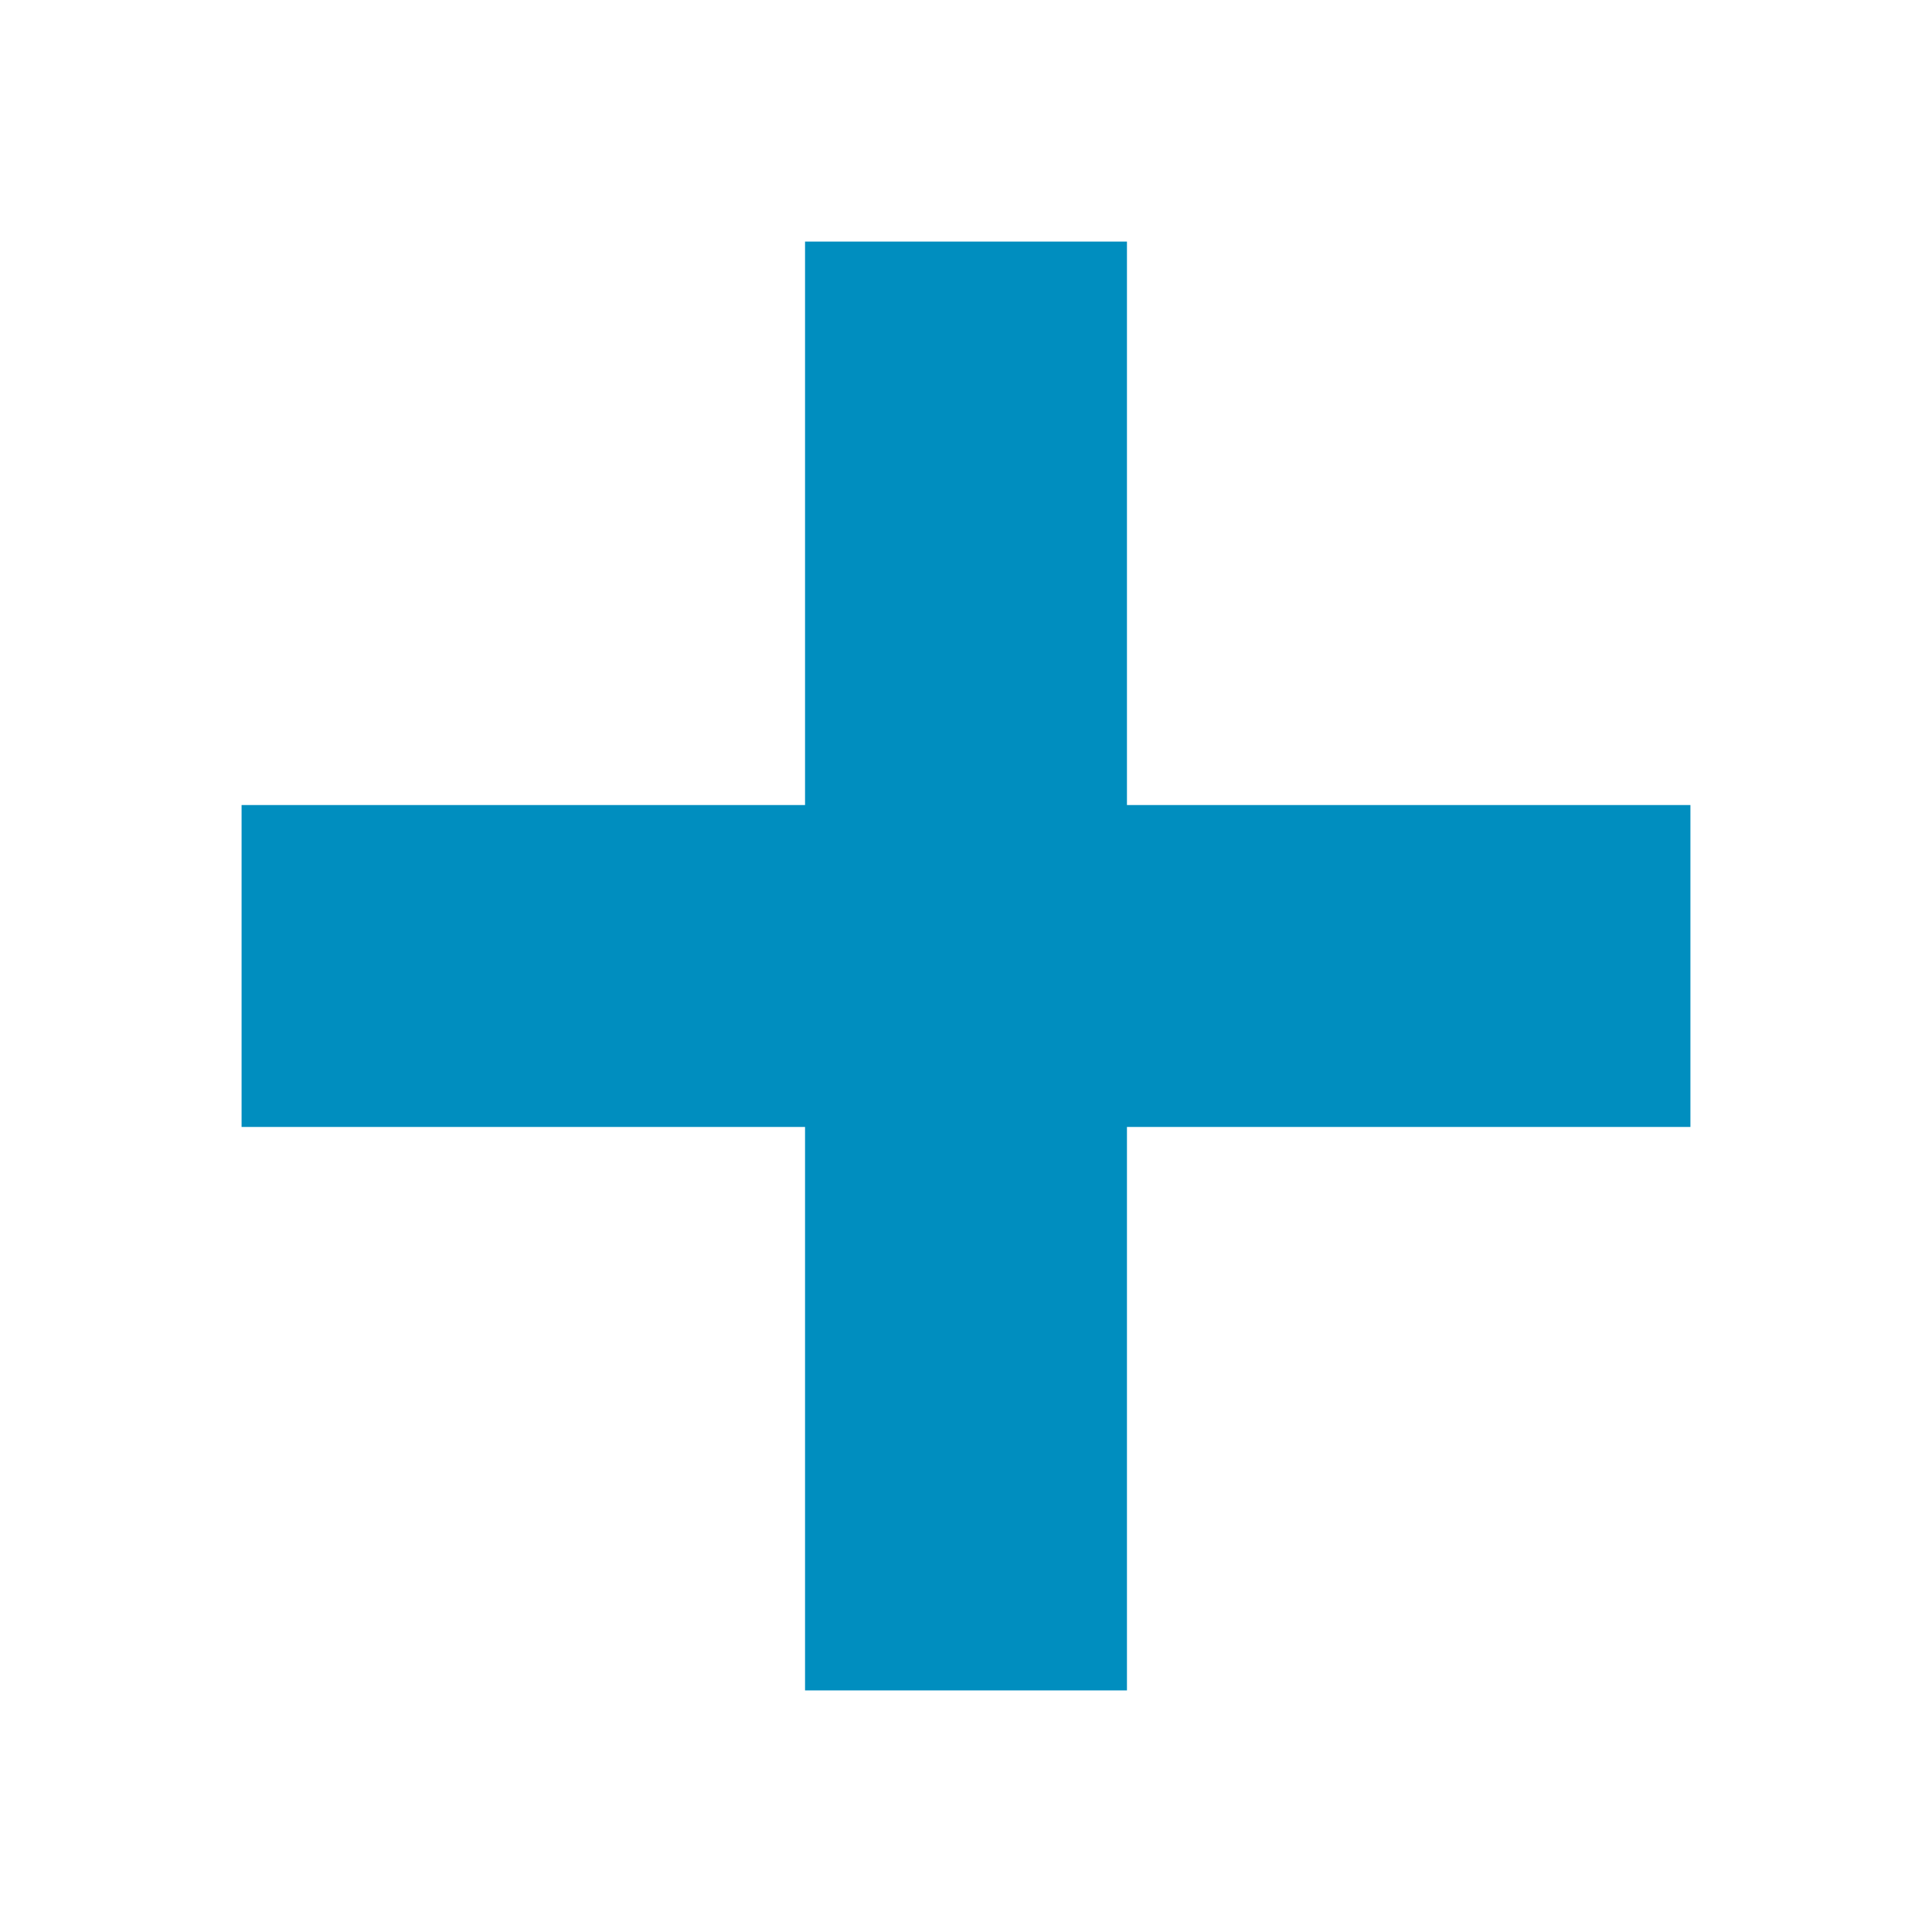
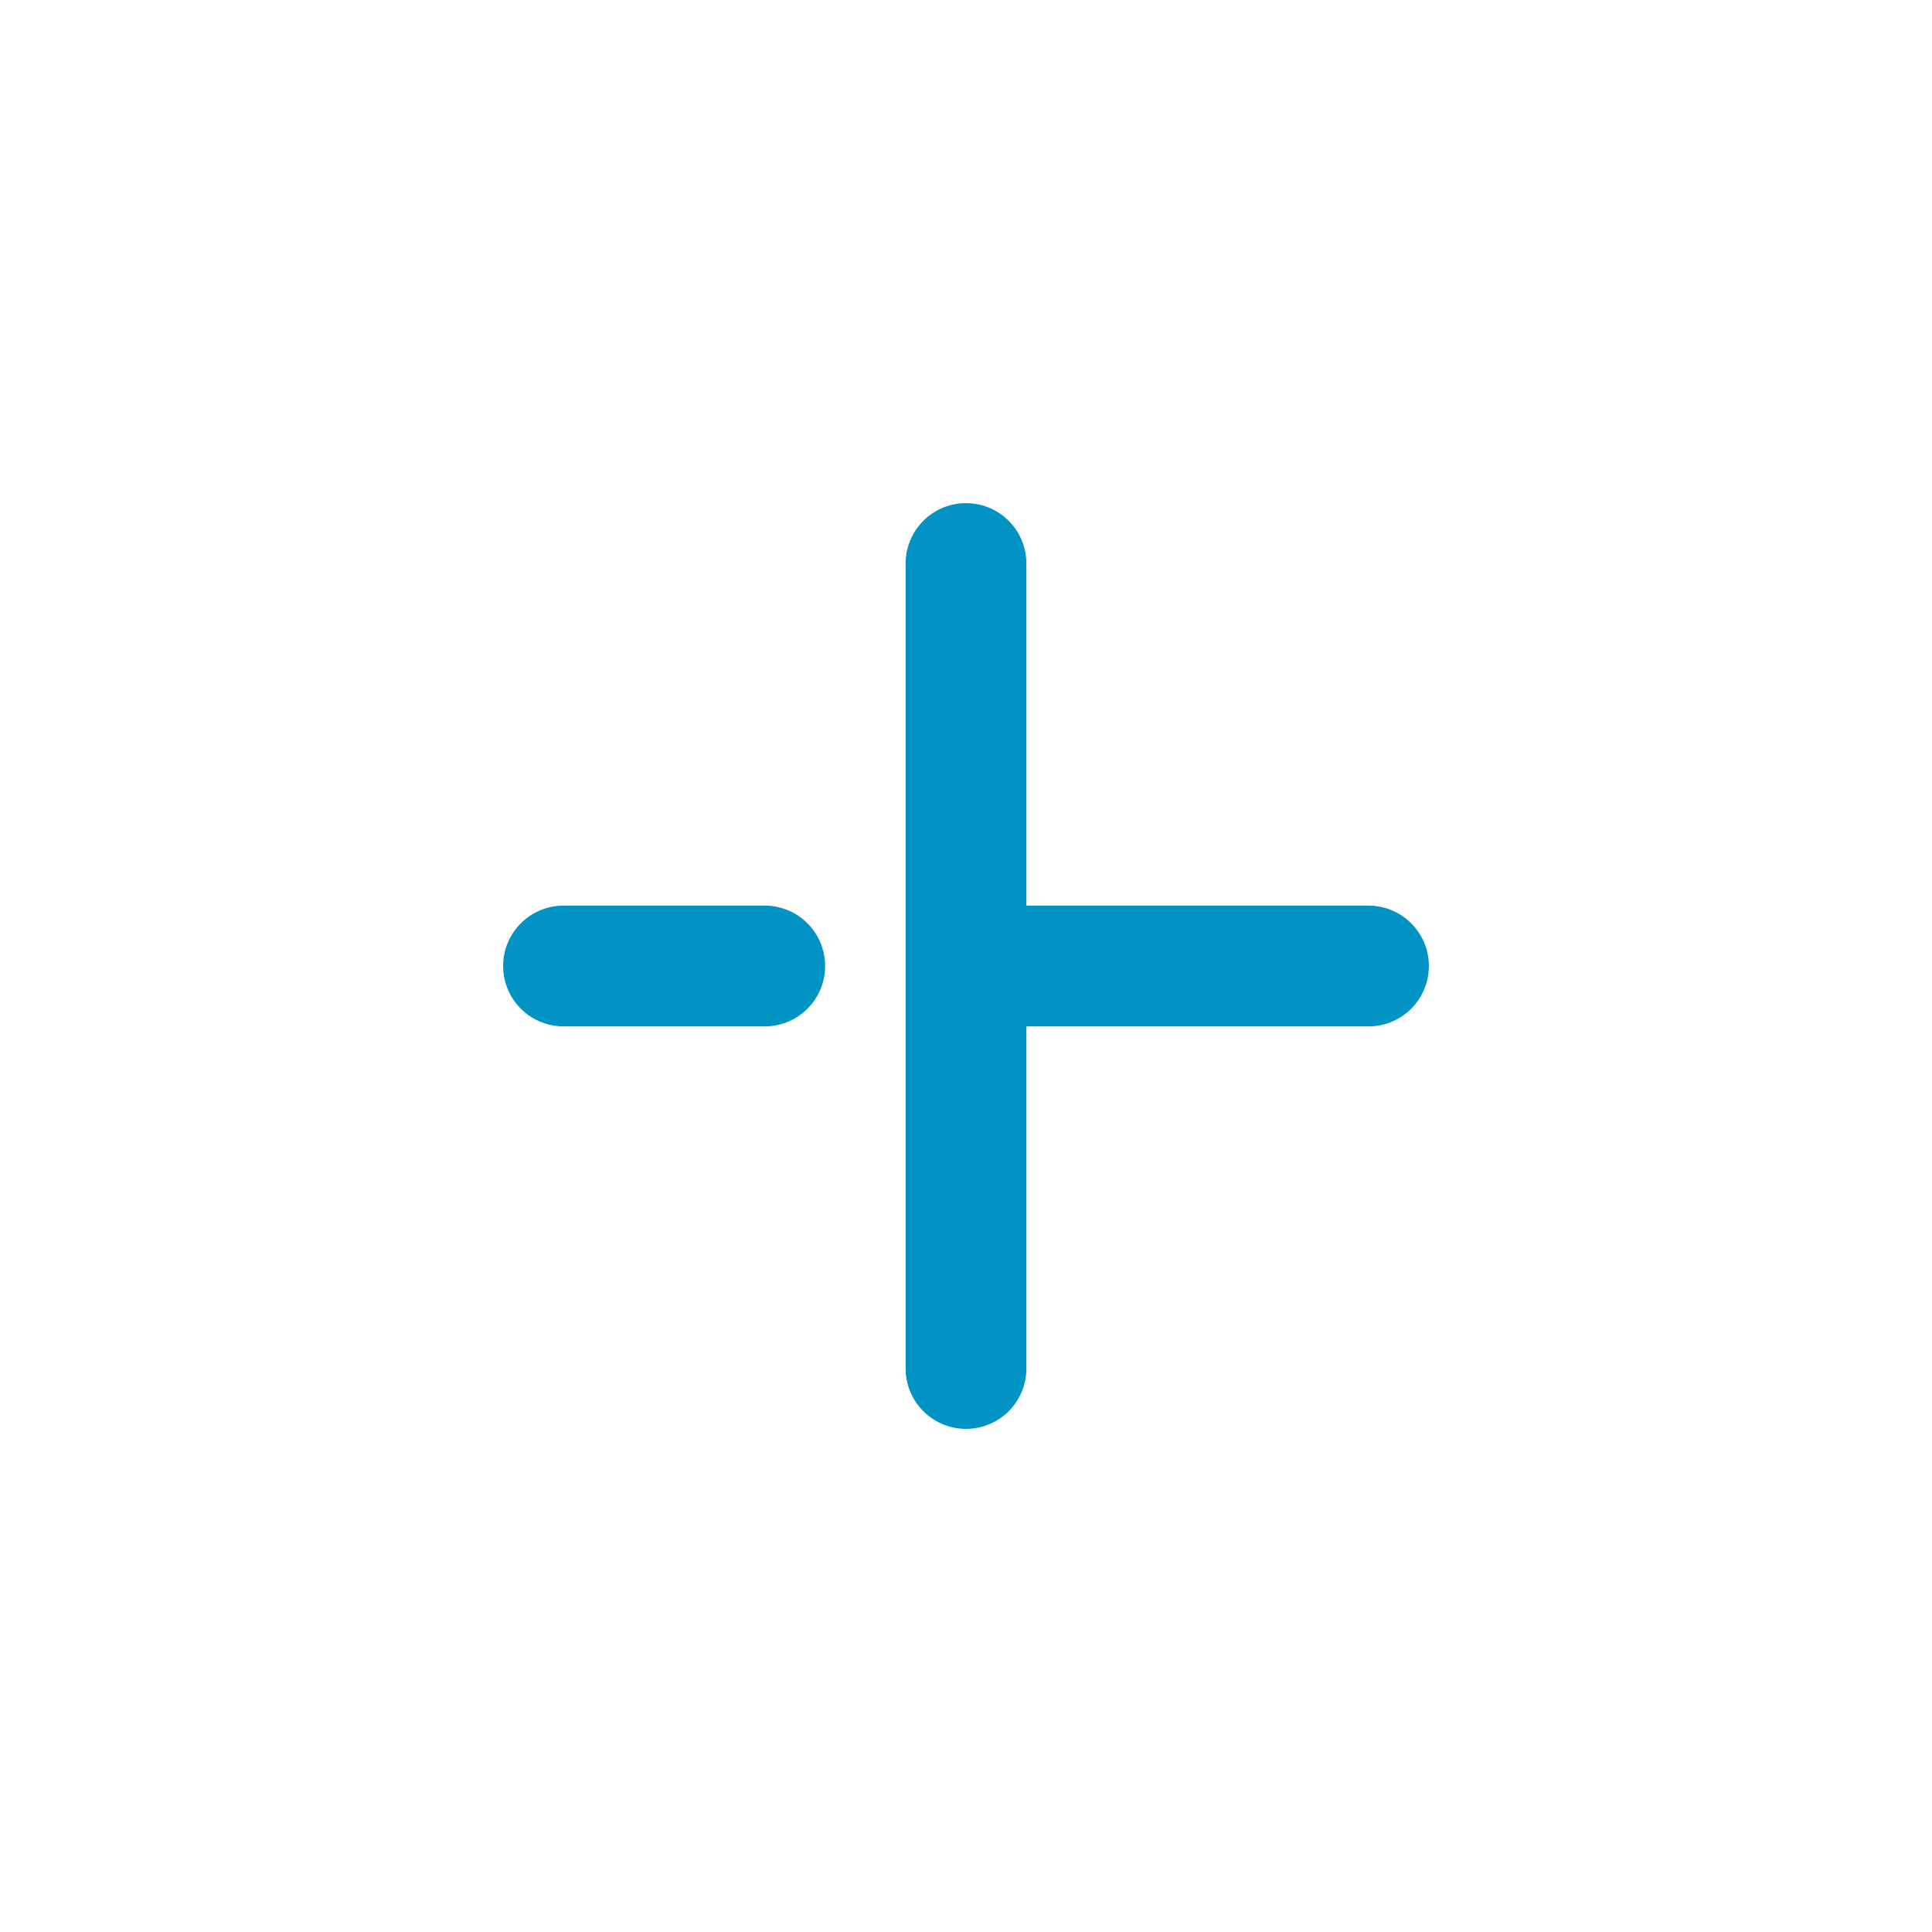
- <svg xmlns="http://www.w3.org/2000/svg" width="24" height="24" viewBox="0 0 6.35 6.35" version="1.1" id="svg8">
-   <defs id="defs2" />
-   <g id="layer1">
-     <rect style="fill:#008ebf;stroke-width:0.562;stroke-linecap:square" id="rect840" width="4.762" height="1.058" x="0.794" y="2.646" />
-     <rect style="fill:#008ebf;stroke-width:0.562;stroke-linecap:square" id="rect842" width="4.762" height="1.058" x="-5.556" y="2.646" transform="rotate(-90)" />
-   </g>
+ <svg xmlns="http://www.w3.org/2000/svg" width="24px" height="24px" viewBox="0 0 24 24" fill="none" version="1.1" id="svg11432">
+   <defs id="defs11436" />
+   <path d="M12 7V17M7 12H9.5M17 12L12 12" stroke="#001A72" stroke-width="1.5" stroke-linecap="round" stroke-linejoin="round" id="path11430" style="fill:none;fill-opacity:1;stroke:#0093c4;stroke-opacity:1" />
</svg>
